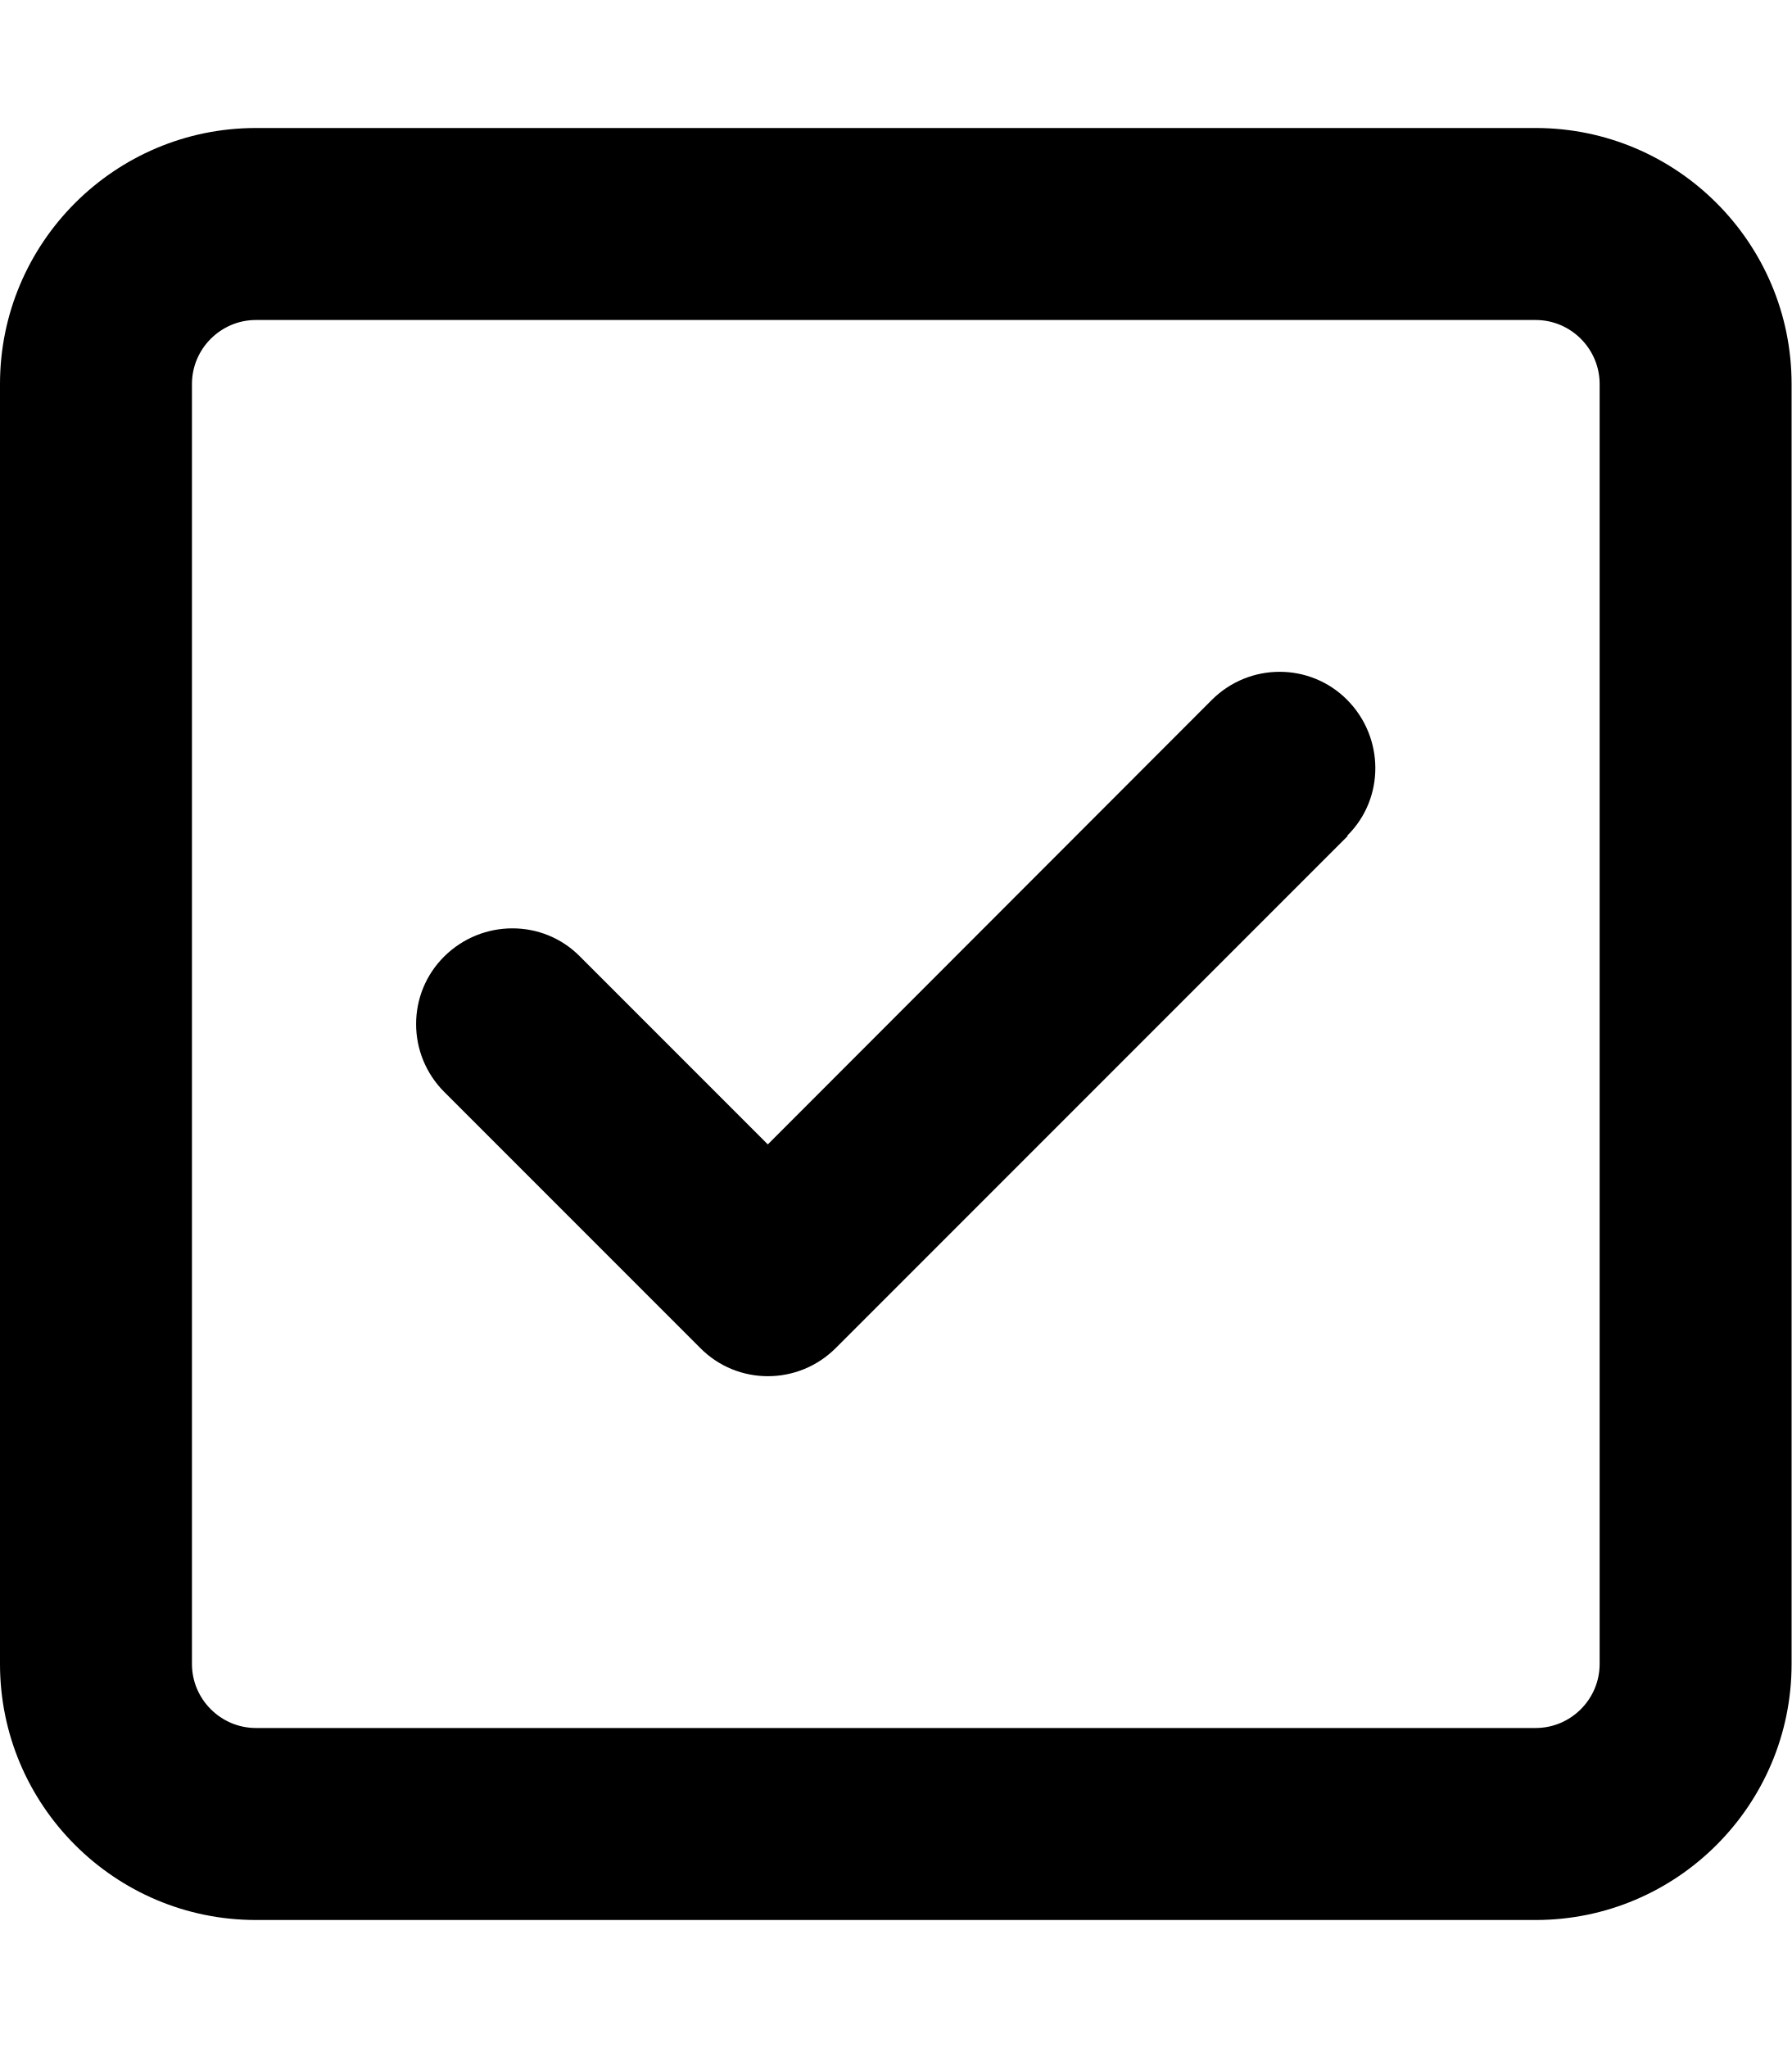
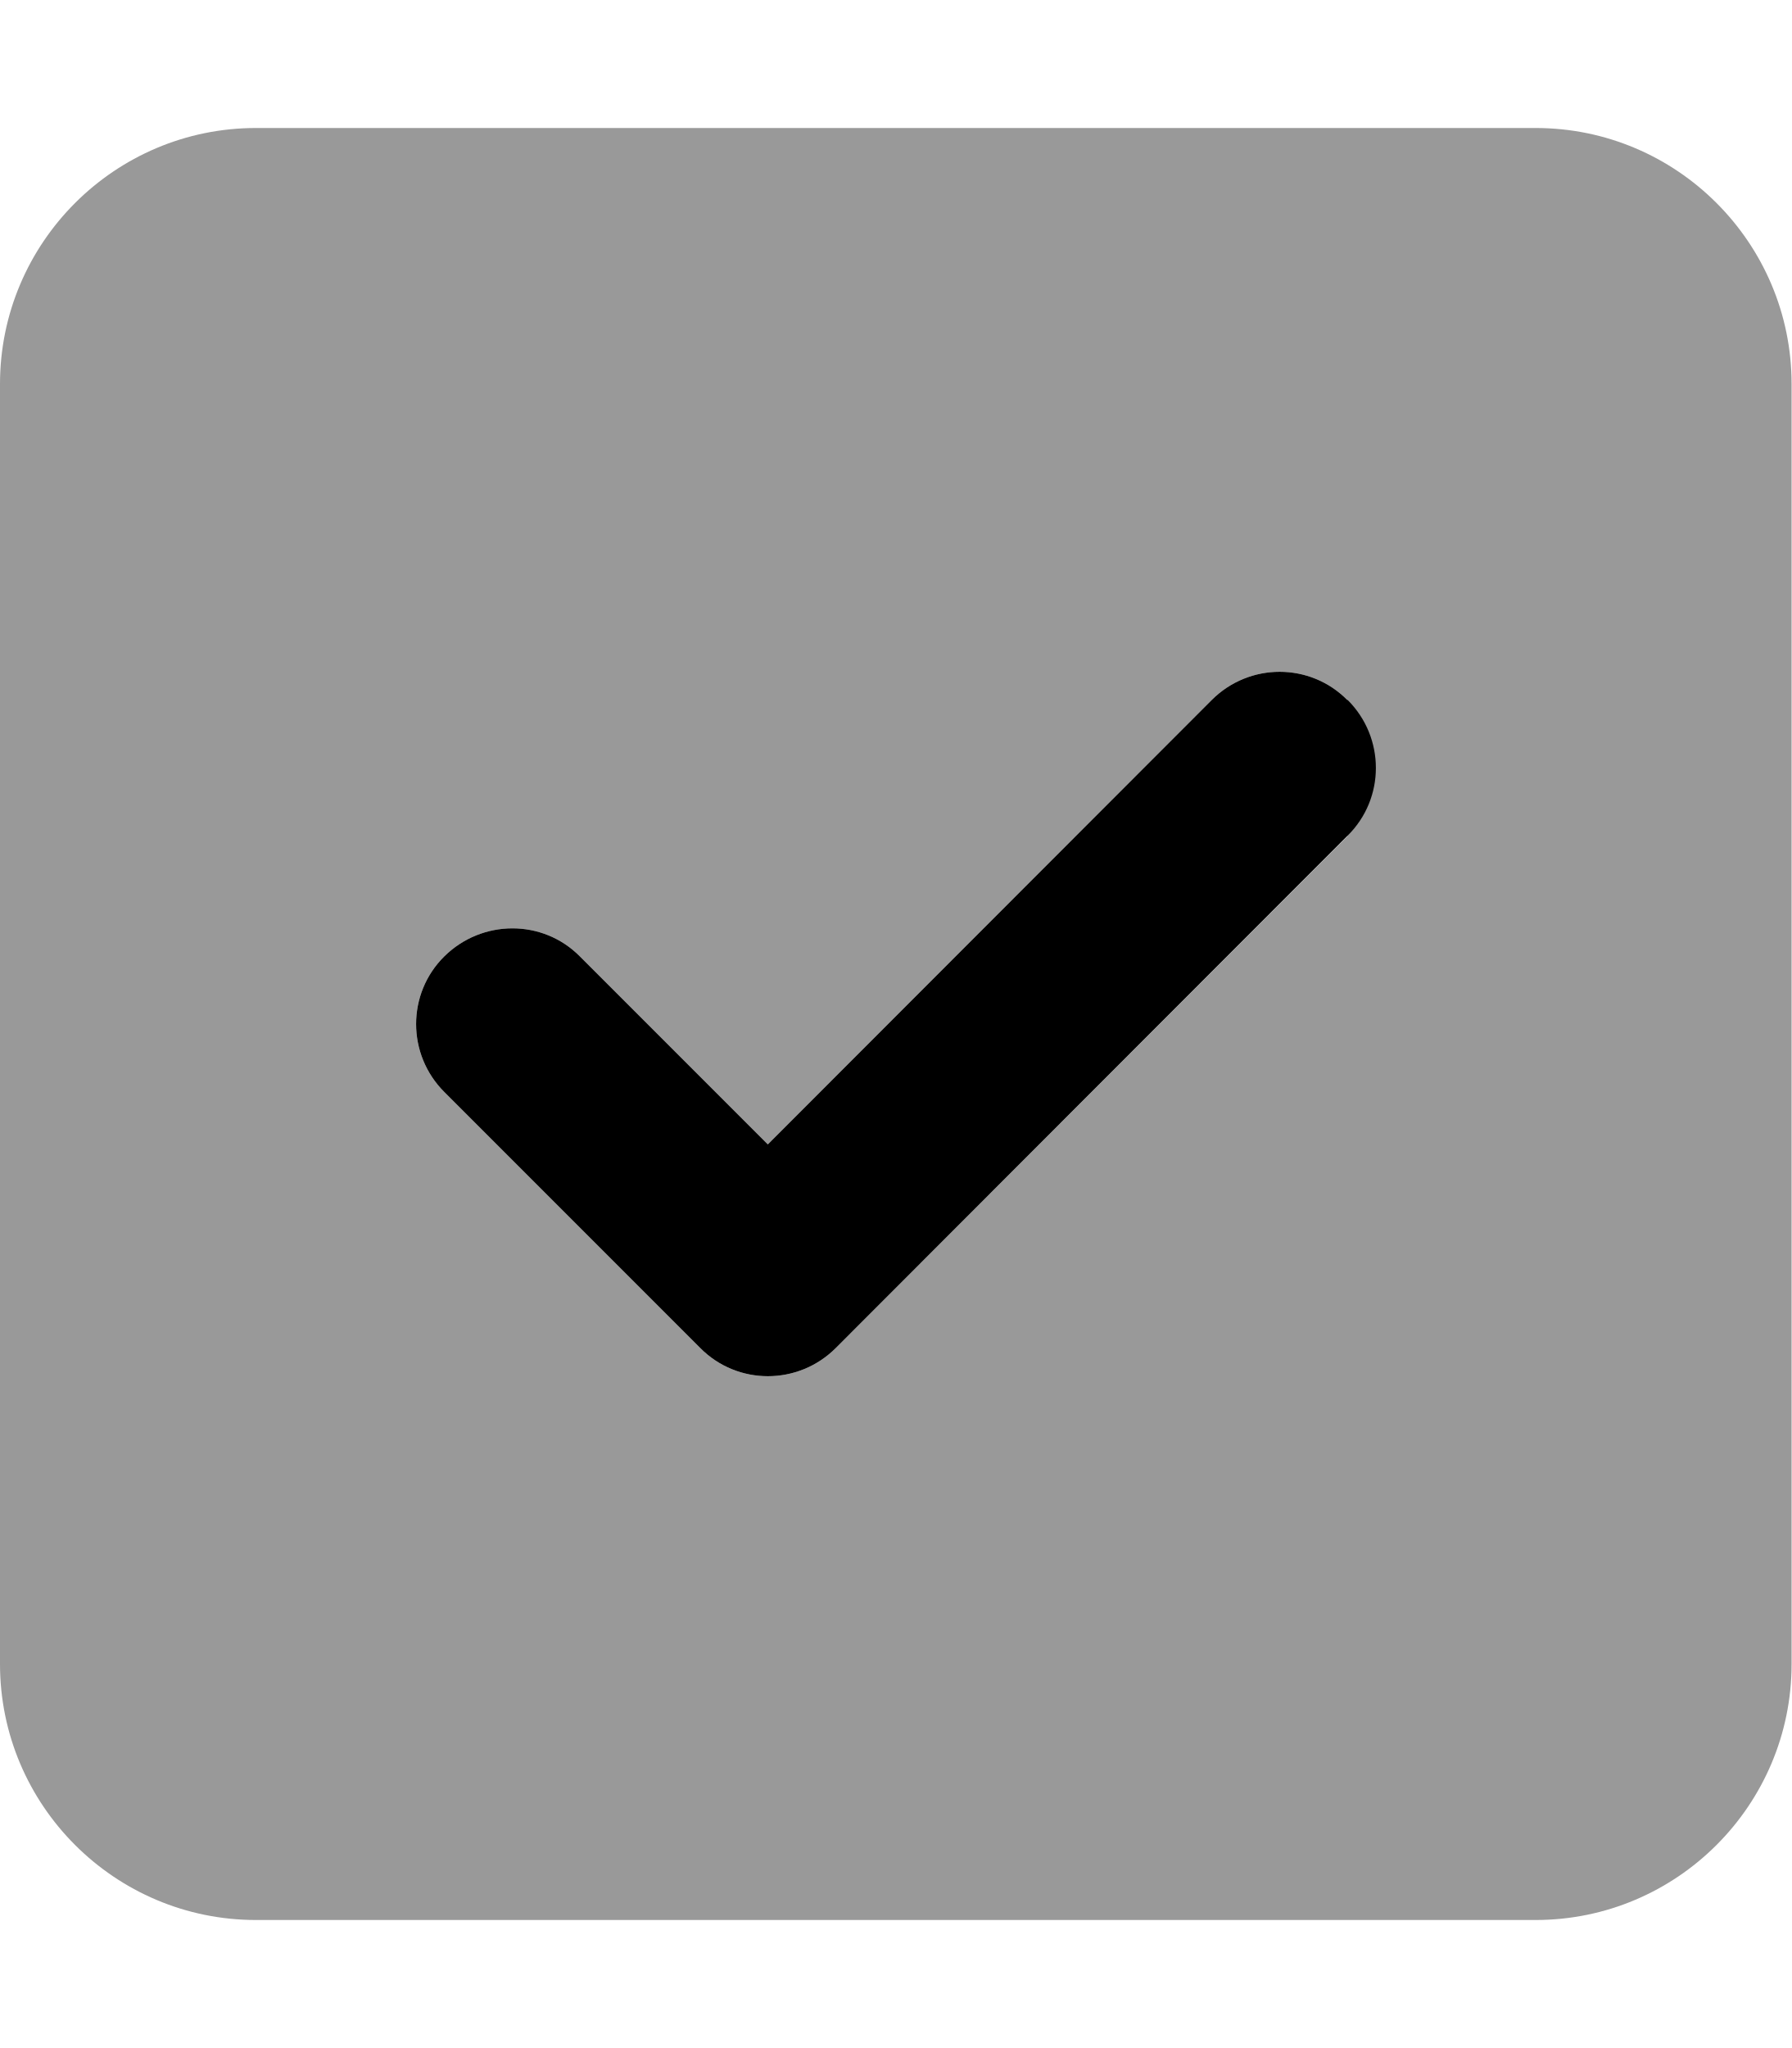
<svg xmlns="http://www.w3.org/2000/svg" height="16" width="14" viewBox="0 0 448 512">
-   <path d="M64 80c-8.8 0-16 7.2-16 16V416c0 8.8 7.2 16 16 16H384c8.8 0 16-7.2 16-16V96c0-8.8-7.2-16-16-16H64zM0 96C0 60.7 28.7 32 64 32H384c35.3 0 64 28.7 64 64V416c0 35.3-28.7 64-64 64H64c-35.3 0-64-28.7-64-64V96zM337 209L209 337c-9.4 9.4-24.6 9.4-33.9 0l-64-64c-9.4-9.4-9.4-24.6 0-33.9s24.6-9.4 33.9 0l47 47L303 175c9.4-9.4 24.6-9.4 33.9 0s9.4 24.6 0 33.9z" />
+   <path class="fa-secondary" opacity=".4" d="M64 32C28.7 32 0 60.7 0 96V416c0 35.3 28.7 64 64 64H384c35.3 0 64-28.7 64-64V96c0-35.3-28.7-64-64-64H64zM337 209L209 337c-9.4 9.4-24.6 9.4-33.9 0l-64-64c-9.4-9.4-9.4-24.6 0-33.9s24.6-9.4 33.9 0l47 47L303 175c9.4-9.4 24.6-9.4 33.9 0s9.4 24.6 0 33.9z" />
+   <path class="fa-primary" d="M337 175c9.4 9.4 9.4 24.6 0 33.9L209 337c-9.4 9.4-24.6 9.4-33.9 0l-64-64c-9.4-9.4-9.4-24.6 0-33.9s24.6-9.4 33.9 0l47 47L303 175c9.4-9.4 24.6-9.4 33.9 0z" />
</svg>
